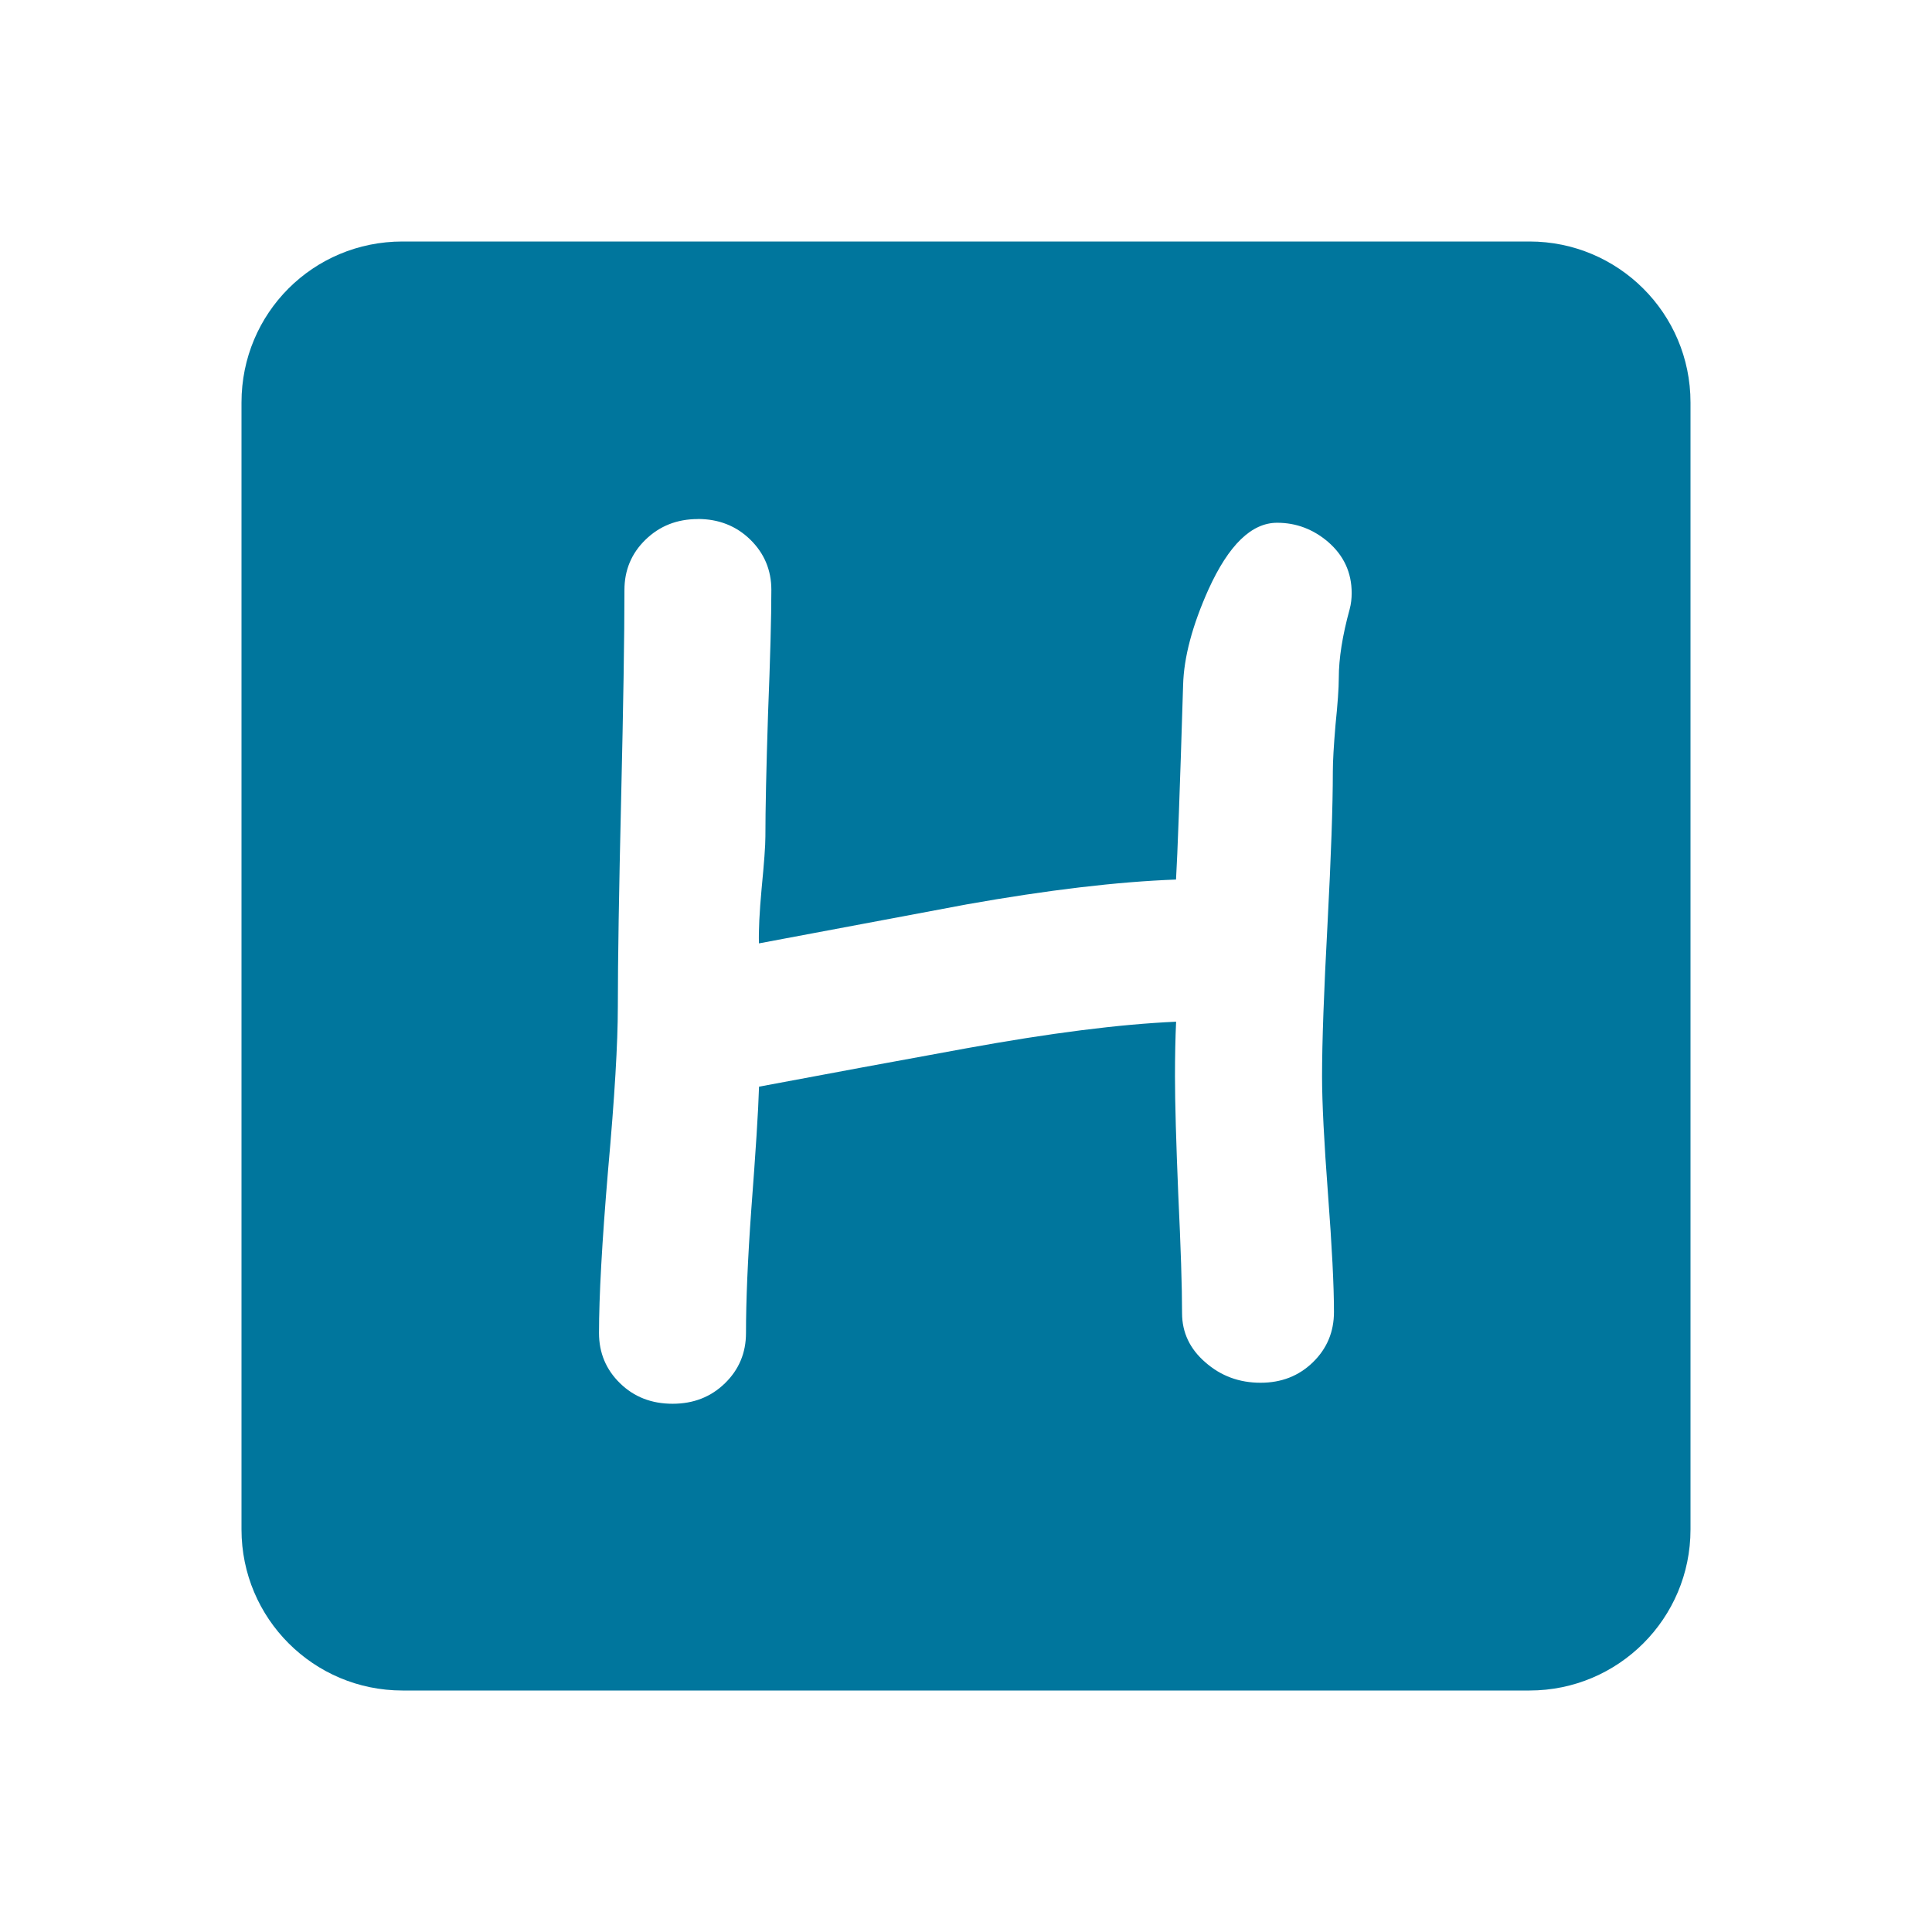
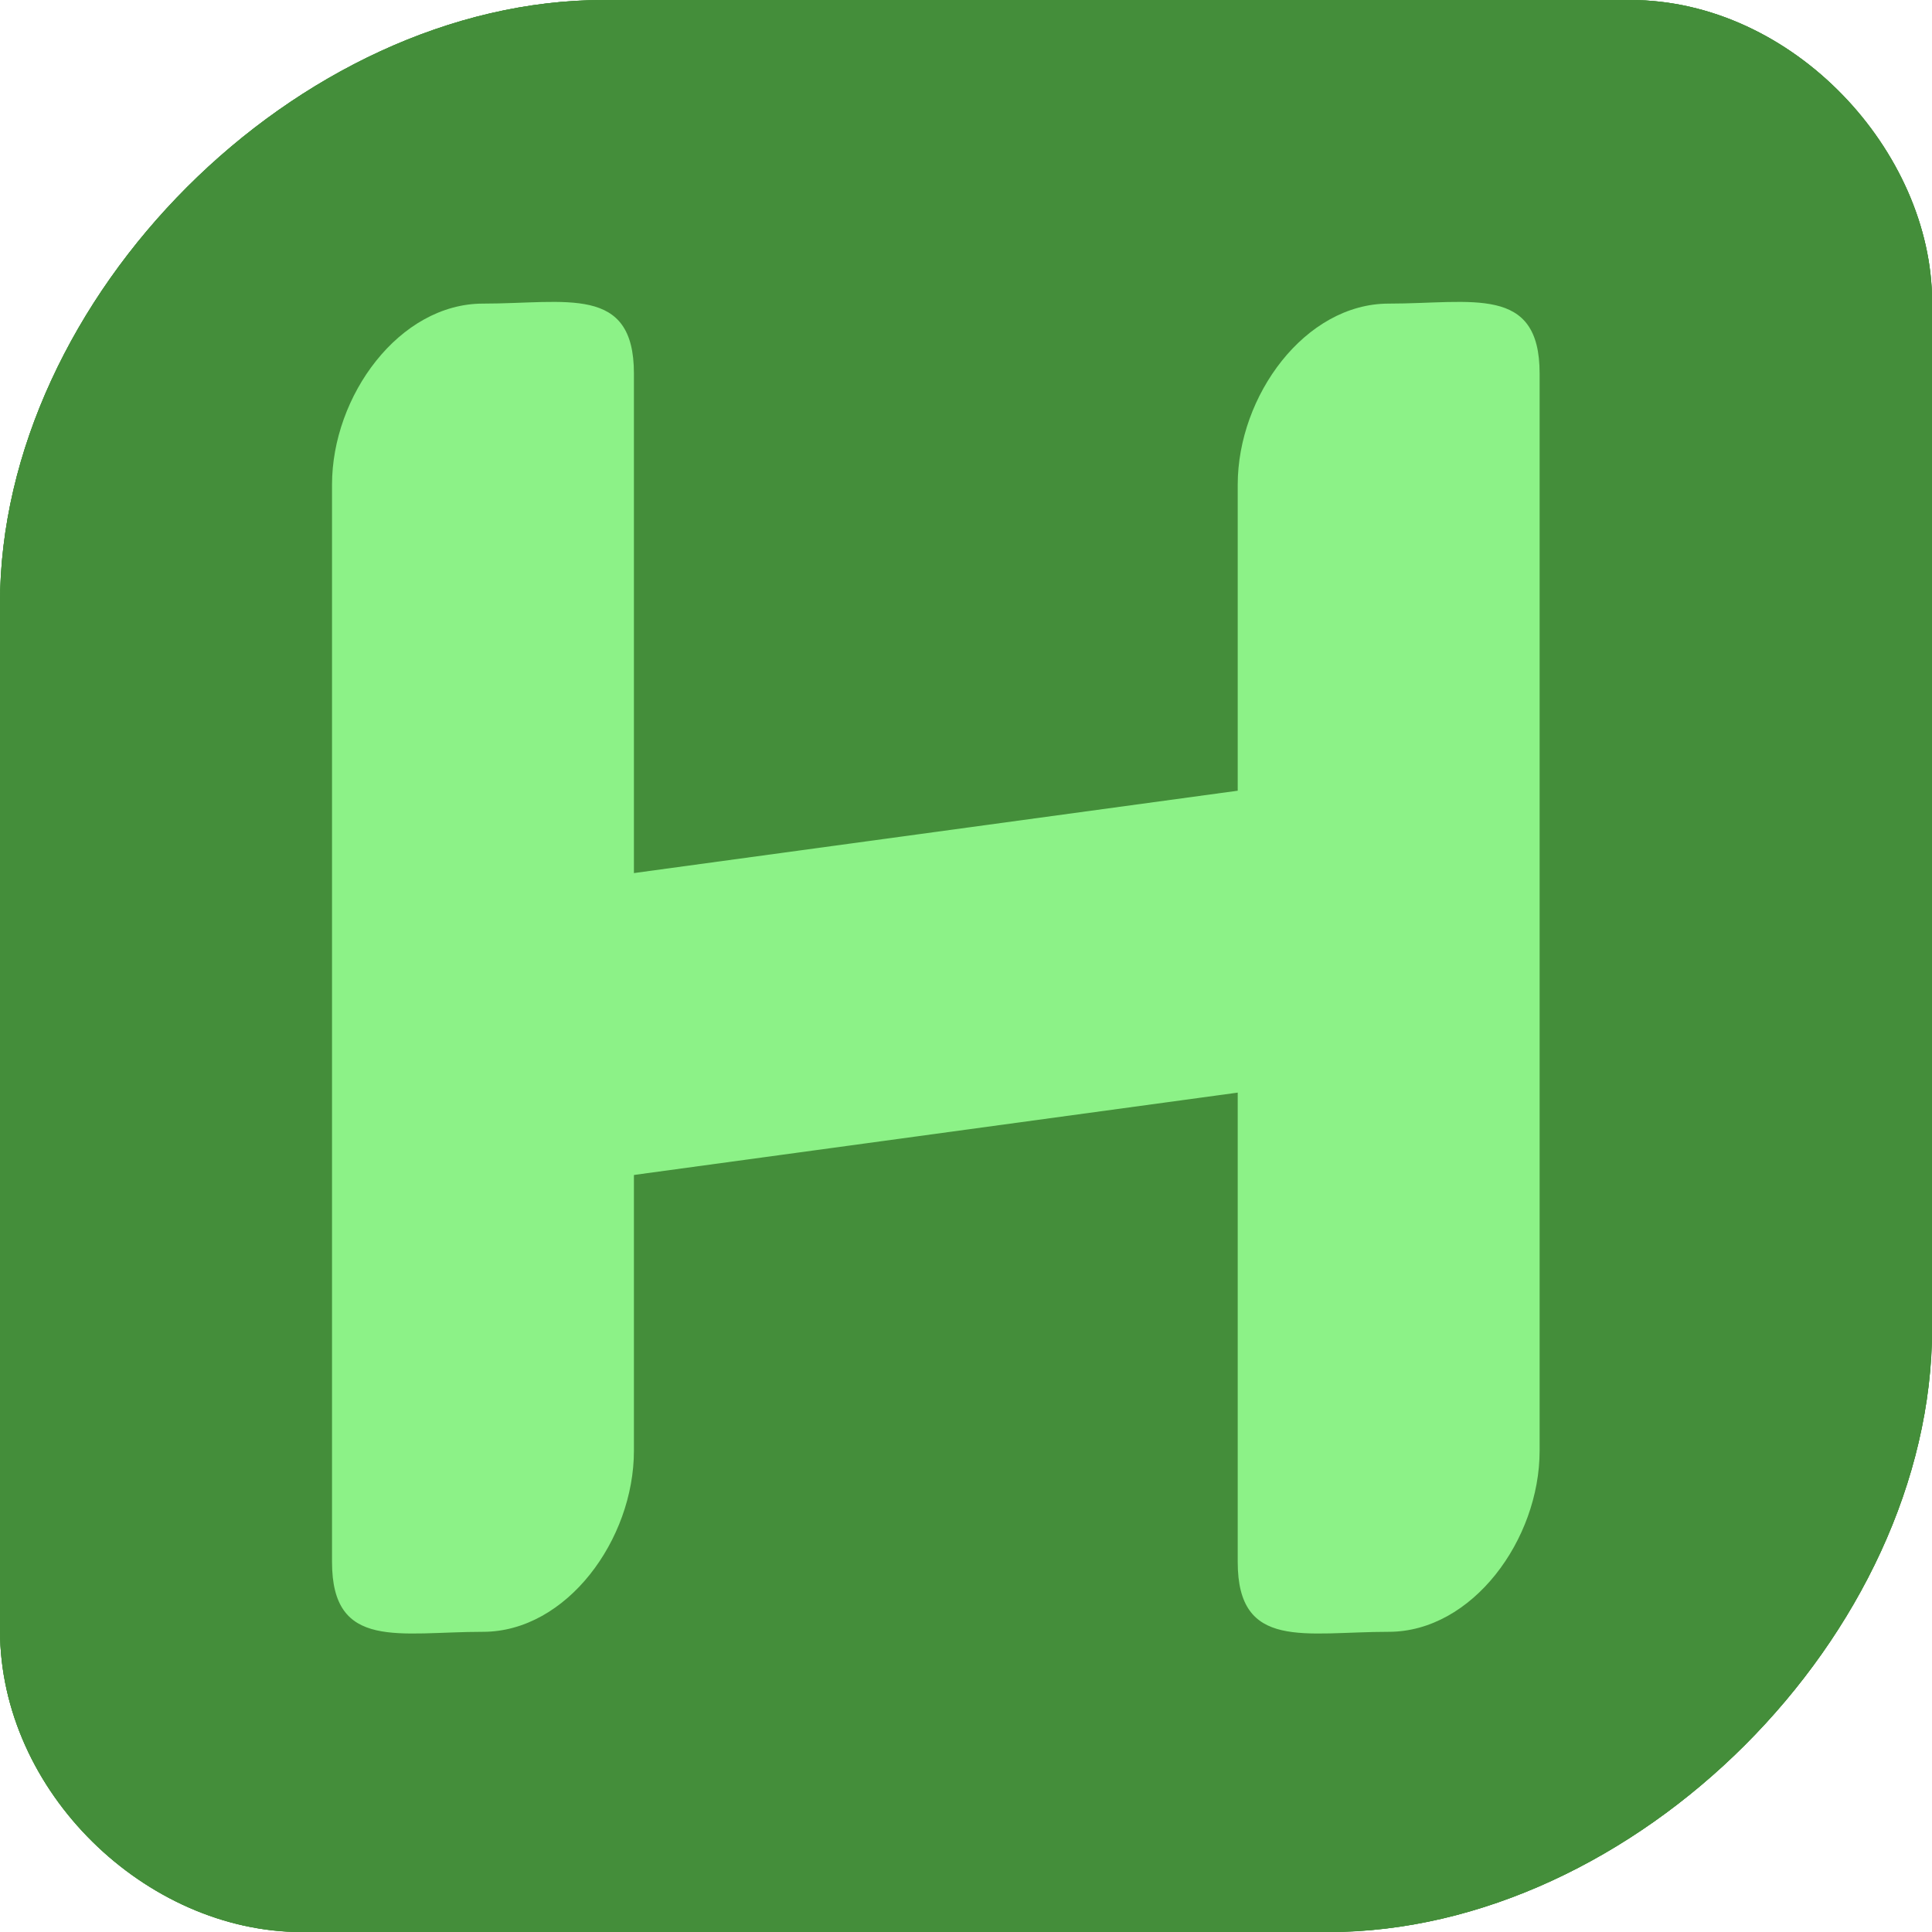
- <svg xmlns="http://www.w3.org/2000/svg" version="1.1" viewBox="0 0 24 24">
-   <path d="m5 3c-1.11 0-2 .89-2 2v14a2 2 0 0 0 2 2h14a2 2 0 0 0 2 -2v-14c0-1.11-.9-2-2-2h-14zm3.668 3.447c.26 0 .478.086.652.256s.262.379.262.625c0 .34-.014.852-.041 1.537-.022.68-.033 1.189-.033 1.529 0 .112-.016.327-.047.645-.027.295-.038.523-.033.68l2.578-.484c1.007-.179 1.874-.282 2.603-.309.018-.3.048-1.105.088-2.416.009-.345.115-.742.316-1.19.251-.551.534-.826.852-.826.237 0 .447.08.631.236.197.17.295.382.295.637 0 .067-.007.134-.025.201-.09.327-.135.612-.135.854 0 .125-.014.32-.041.584-.022.26-.033.453-.033.578 0 .425-.022 1.056-.066 1.893-.045.837-.068 1.467-.068 1.893 0 .327.025.816.074 1.465.049.649.074 1.136.074 1.463 0 .246-.087.455-.262.625-.175.17-.391.254-.65.254-.264 0-.493-.084-.686-.254-.192-.166-.289-.37-.289-.611 0-.327-.016-.817-.047-1.471-.027-.653-.041-1.144-.041-1.471 0-.255.005-.481.014-.678-.703.031-1.57.142-2.603.33-.859.157-1.719.315-2.578.477-.009.304-.042.812-.096 1.523-.045.627-.066 1.139-.066 1.537 0 .246-.087.455-.262.625-.175.17-.391.254-.65.254-.26 0-.478-.084-.652-.254-.175-.17-.262-.379-.262-.625 0-.452.037-1.128.113-2.027.081-.9.121-1.575.121-2.027 0-.573.014-1.436.041-2.586.027-1.155.041-2.017.041-2.59 0-.246.087-.455.262-.625.175-.17.391-.256.65-.256z" fill="#00769D" />
+ <svg xmlns="http://www.w3.org/2000/svg" width="64" height="64" viewBox="0 0 16.933 16.933" version="1.1" xml:space="preserve">
+   <g>
+     <path style="display:inline;fill:#448e3a;stroke-width:0.265" d="M 5.292,0 C 2.608,0 0,2.608 0,5.292 V 14.287 c 0,1.418 1.279,2.646 2.646,2.646 h 8.996 c 2.684,10e-7 5.292,-2.608 5.292,-5.292 V 2.646 C 16.933,1.33 15.719,0 14.287,0 Z M 4.865,2.646 c 0.412,0.003 0.691,0.092 0.691,0.627 v 9.442 c 0,0.779 -0.59,1.587 -1.323,1.587 -0.733,0 -1.323,0.166 -1.323,-0.612 V 4.248 c 0,-0.779 0.59,-1.587 1.323,-1.587 0.229,0 0.444,-0.016 0.631,-0.015 z m 7.938,0 c 0.412,0.003 0.691,0.092 0.691,0.627 v 9.442 c 0,0.779 -0.59,1.587 -1.323,1.587 -0.733,0 -1.323,0.166 -1.323,-0.612 V 4.248 c 0,-0.779 0.59,-1.587 1.323,-1.587 0.229,0 0.444,-0.016 0.631,-0.015 z" />
+     <path style="display:inline;fill:#448e3a;stroke-width:0.265" d="M 5.292,0 C 2.608,0 0,2.608 0,5.292 V 14.287 c 0,1.418 1.279,2.646 2.646,2.646 h 8.996 c 2.684,10e-7 5.292,-2.608 5.292,-5.292 V 2.646 C 16.933,1.33 15.719,0 14.287,0 Z M 4.865,2.661 c 0.412,0.003 0.691,0.092 0.691,0.627 v 4.379 L 10.848,6.945 V 4.263 c 0,-0.779 0.59,-1.587 1.323,-1.587 0.733,0 1.323,-0.166 1.323,0.612 v 9.442 c 0,0.779 -0.59,1.587 -1.323,1.587 -0.733,0 -1.323,0.166 -1.323,-0.612 V 9.591 L 5.556,10.313 v 2.417 c 0,0.779 -0.59,1.587 -1.323,1.587 -0.733,0 -1.323,0.166 -1.323,-0.612 V 4.263 c 0,-0.779 0.59,-1.587 1.323,-1.587 0.229,0 0.444,-0.016 0.631,-0.015 z" />
+     <path style="display:inline;fill:#448e3a;stroke-width:0.265" d="M 5.292,0 H 14.287 c 1.431,0 2.646,1.33 2.646,2.646 v 8.996 c 0,2.684 -2.608,5.292 -5.292,5.292 l -8.996,-3e-6 C 1.279,16.933 0,15.706 0,14.287 V 5.292 C 0,2.608 2.608,0 5.292,0 Z" />
+   </g>
+   <g style="display:inline">
+     <path style="display:inline;fill:#8cf287;stroke-width:0.294" d="m 4.233,2.661 c 0.733,0 1.323,-0.167 1.323,0.612 v 9.442 c 0,0.779 -0.59,1.587 -1.323,1.587 -0.733,0 -1.323,0.167 -1.323,-0.612 V 4.248 c 0,-0.779 0.59,-1.587 1.323,-1.587 z" />
+     <path style="display:inline;fill:#8cf287;stroke-width:0.294" d="m 12.171,2.661 c 0.733,0 1.323,-0.167 1.323,0.612 v 9.442 c 0,0.779 -0.59,1.587 -1.323,1.587 -0.733,0 -1.323,0.167 -1.323,-0.612 V 4.248 c 0,-0.779 0.59,-1.587 1.323,-1.587 z" />
+     <path style="display:inline;fill:#8cf287;stroke-width:0.283" d="M 5.292,7.688 11.113,6.894 V 9.54 L 5.292,10.334 Z" />
+   </g>
</svg>
